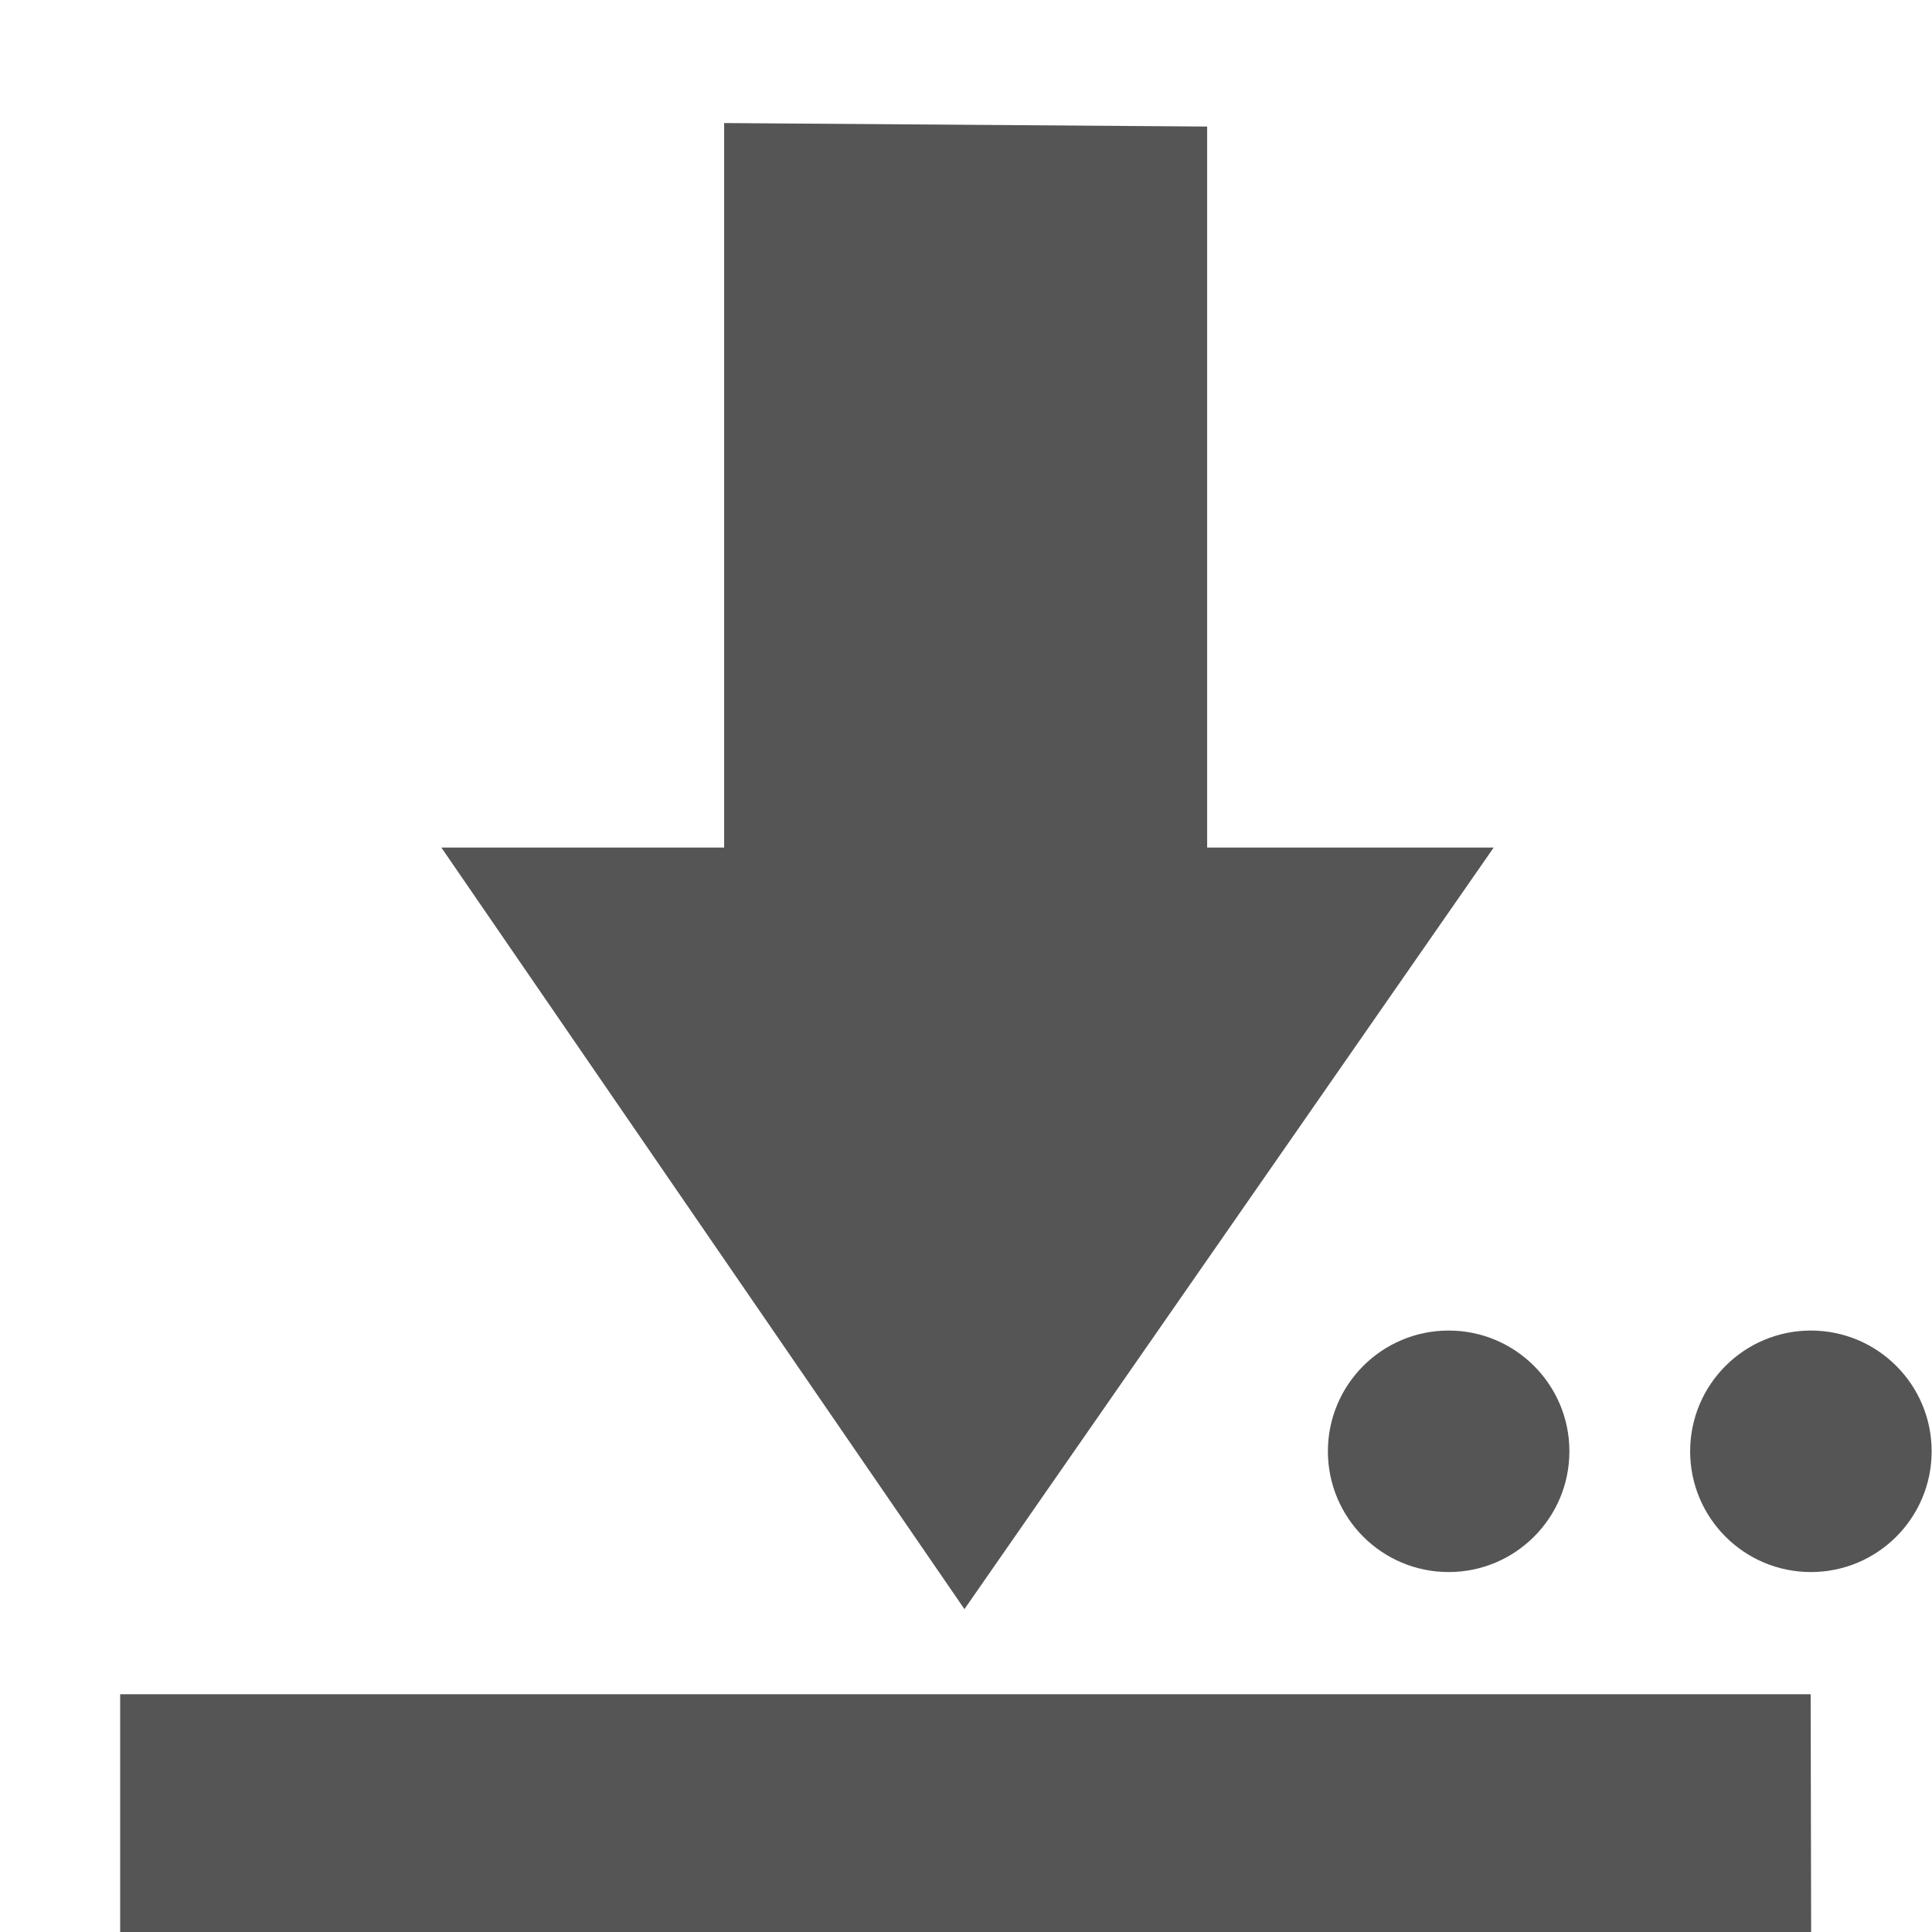
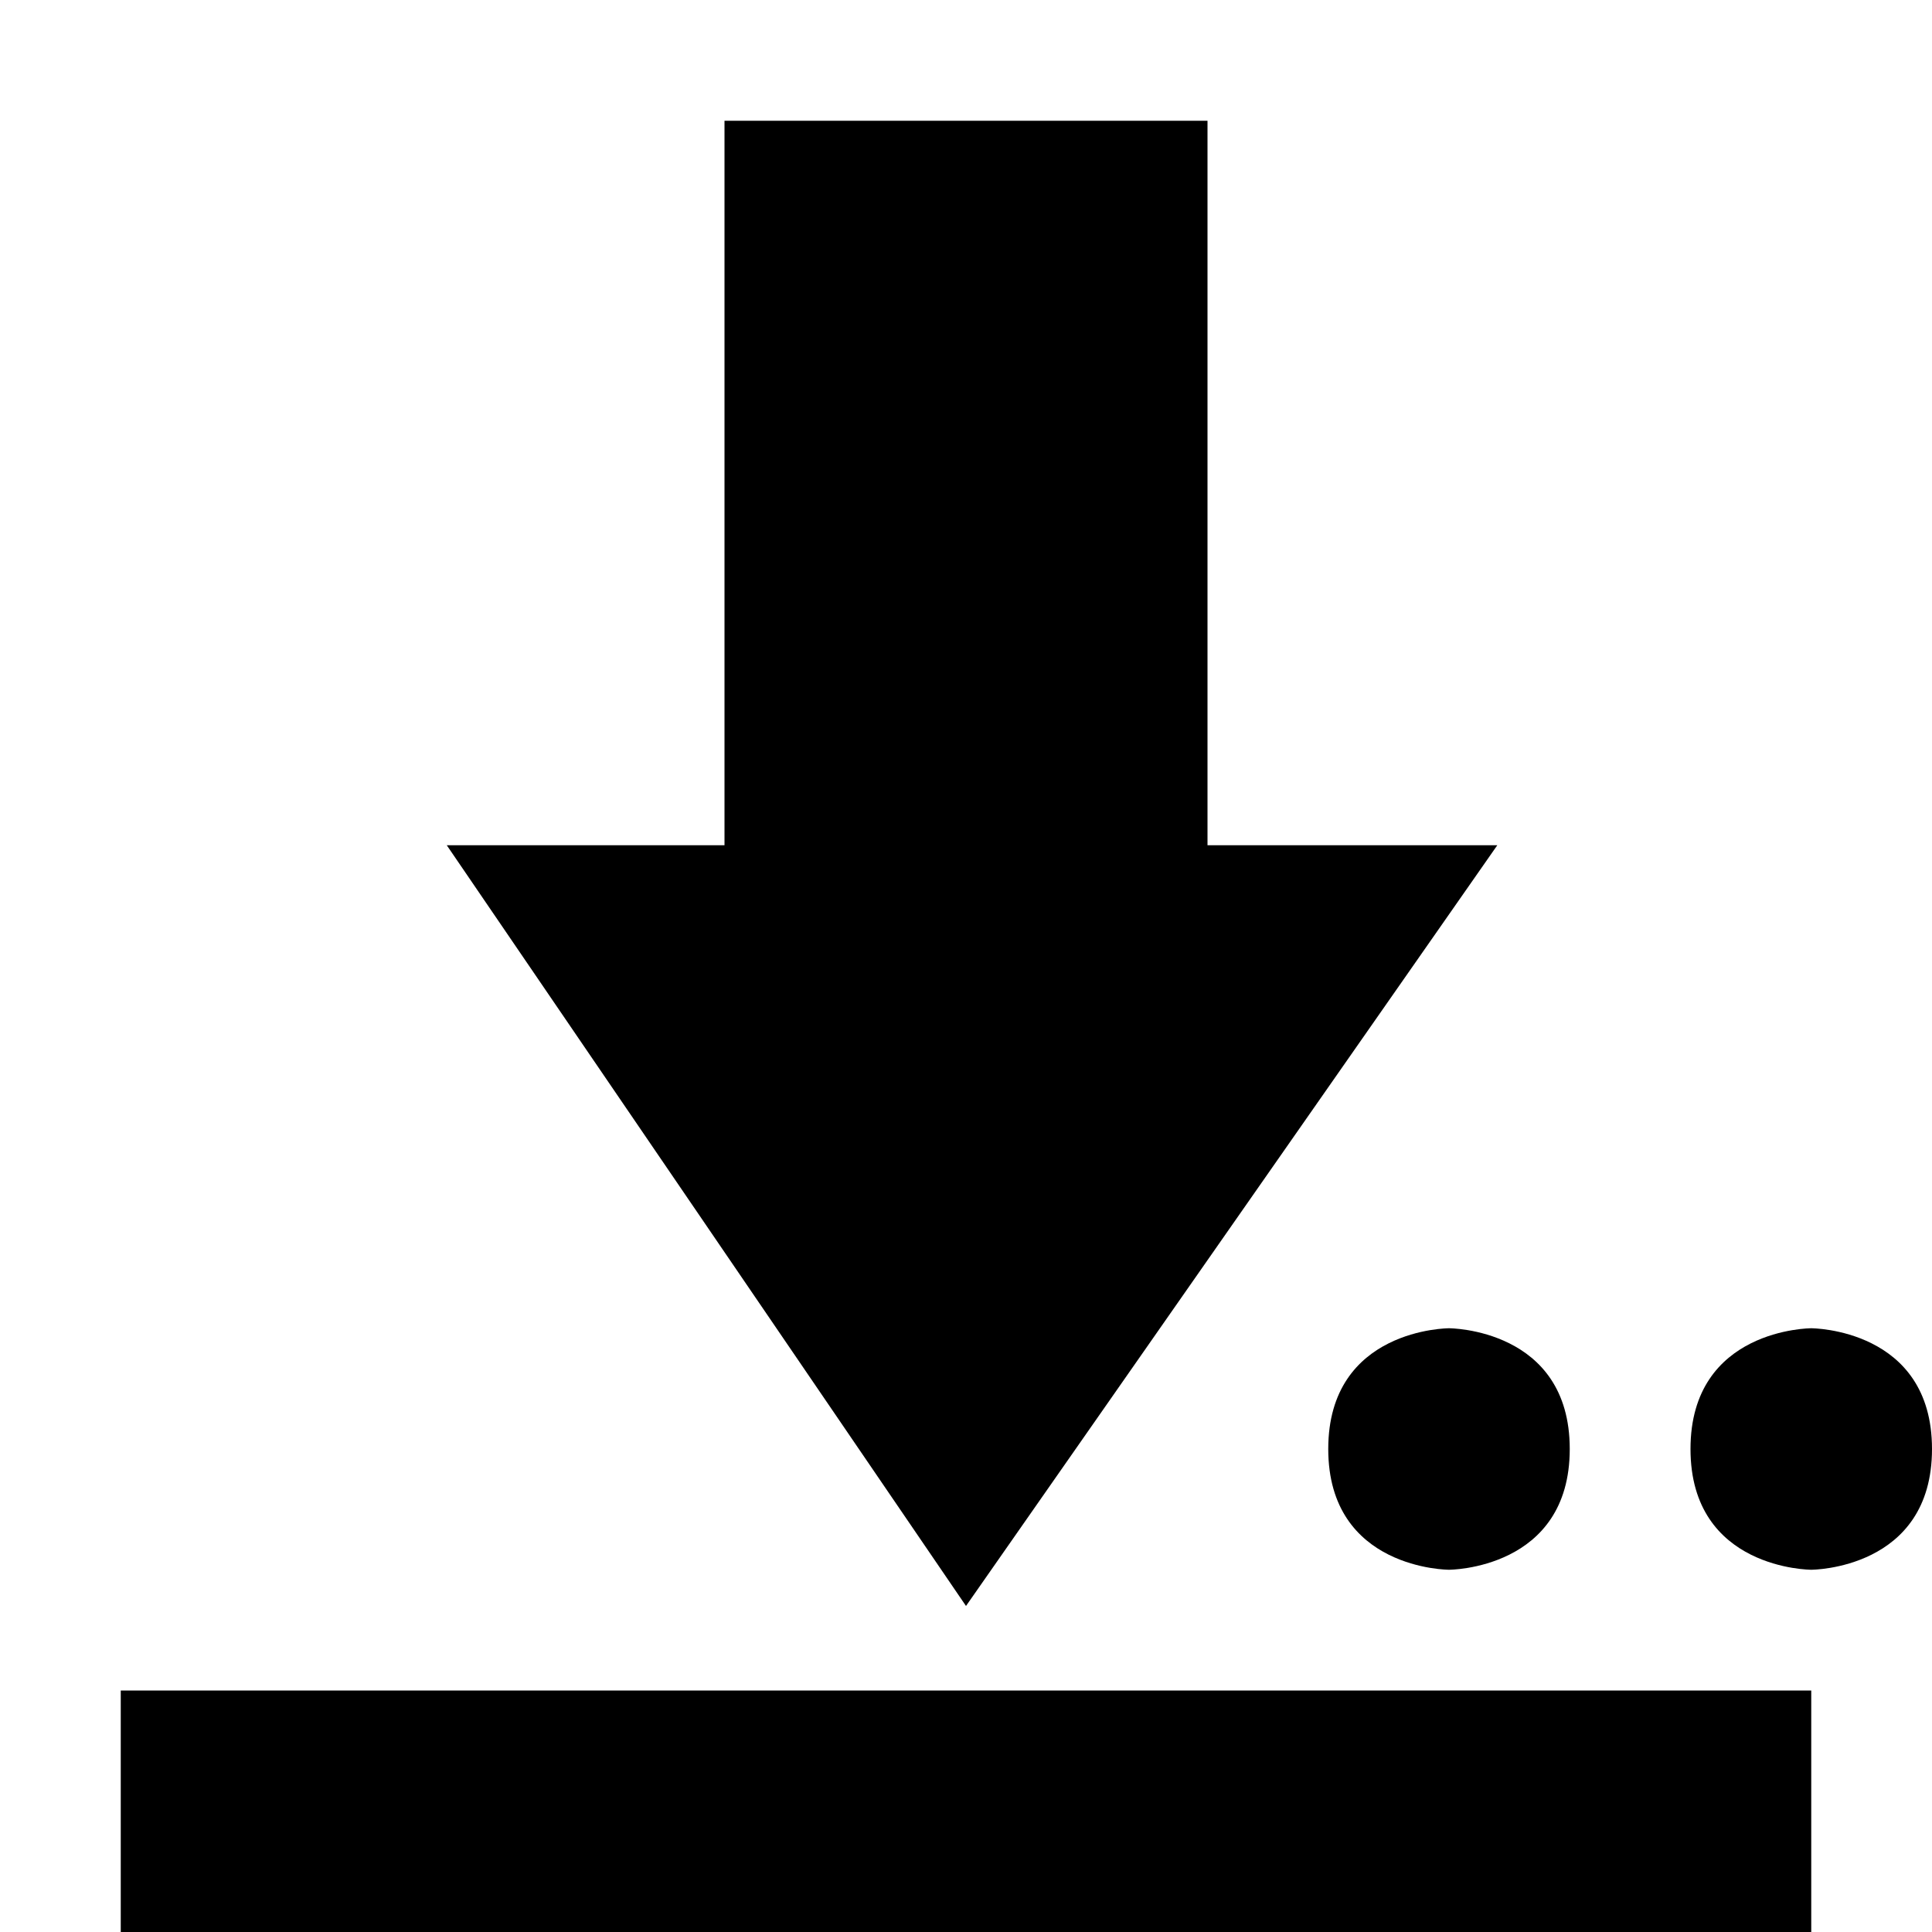
- <svg xmlns="http://www.w3.org/2000/svg" xmlns:ns1="http://www.openswatchbook.org/uri/2009/osb" height="16" id="svg7384" style="enable-background:new" version="1.1" width="16">
-   <defs id="defs7386">
-     <linearGradient id="linearGradient5606" ns1:paint="solid">
-       <stop id="stop5608" offset="0" style="stop-color:#000000;stop-opacity:1;" />
-     </linearGradient>
-     <filter id="filter7554" style="color-interpolation-filters:sRGB">
-       <feBlend id="feBlend7556" in2="BackgroundImage" mode="darken" />
-     </filter>
-   </defs>
-   <g id="layer9" style="display:inline" transform="translate(-325.0029,20.01904)" />
-   <g id="layer10" style="display:inline;filter:url(#filter7554)" transform="translate(-325.0029,20.01904)" />
-   <g id="layer1" style="display:inline" transform="translate(-84.00271,-596.981)" />
-   <g id="layer14" style="display:inline" transform="translate(-325.0029,20.01904)" />
-   <g id="layer15" style="display:inline" transform="translate(-325.0029,20.01904)" />
-   <g id="g71291" style="display:inline" transform="translate(-325.0029,20.01904)" />
-   <g id="layer2" style="display:inline" transform="translate(-84.00271,-446.981)" />
-   <g id="layer12" style="display:inline" transform="translate(-325.0029,20.01904)">
-     <path d="m 331,-19 0,6 -2.342,0 4.332,6.307 4.383,-6.307 -2.373,0 0,-5.971 -4,-0.029 z m 6,10 a 1,1 0 0 0 -1,1 1,1 0 0 0 1,1 1,1 0 0 0 1,-1 1,1 0 0 0 -1,-1 z m 3,0 a 1,1 0 0 0 -1,1 1,1 0 0 0 1,1 1,1 0 0 0 1,-1 1,1 0 0 0 -1,-1 z m -14.002,3.012 0,1.969 14.004,0 -0.004,-1.969 -14,0 z" id="path6407" style="fill:#555555;fill-opacity:1;fill-rule:nonzero;stroke:none" />
-   </g>
+ <svg xmlns="http://www.w3.org/2000/svg" height="16" width="16">
+   <path d="m6 1v6h-2.3l4.3 6.3 4.4-6.3h-2.4v-6zm6 10s-1 0-1 1 1 1 1 1 1 0 1-1-1-1-1-1zm3 0s-1 0-1 1 1 1 1 1 1 0 1-1-1-1-1-1zm-14 3v2h14v-2z" />
</svg>
